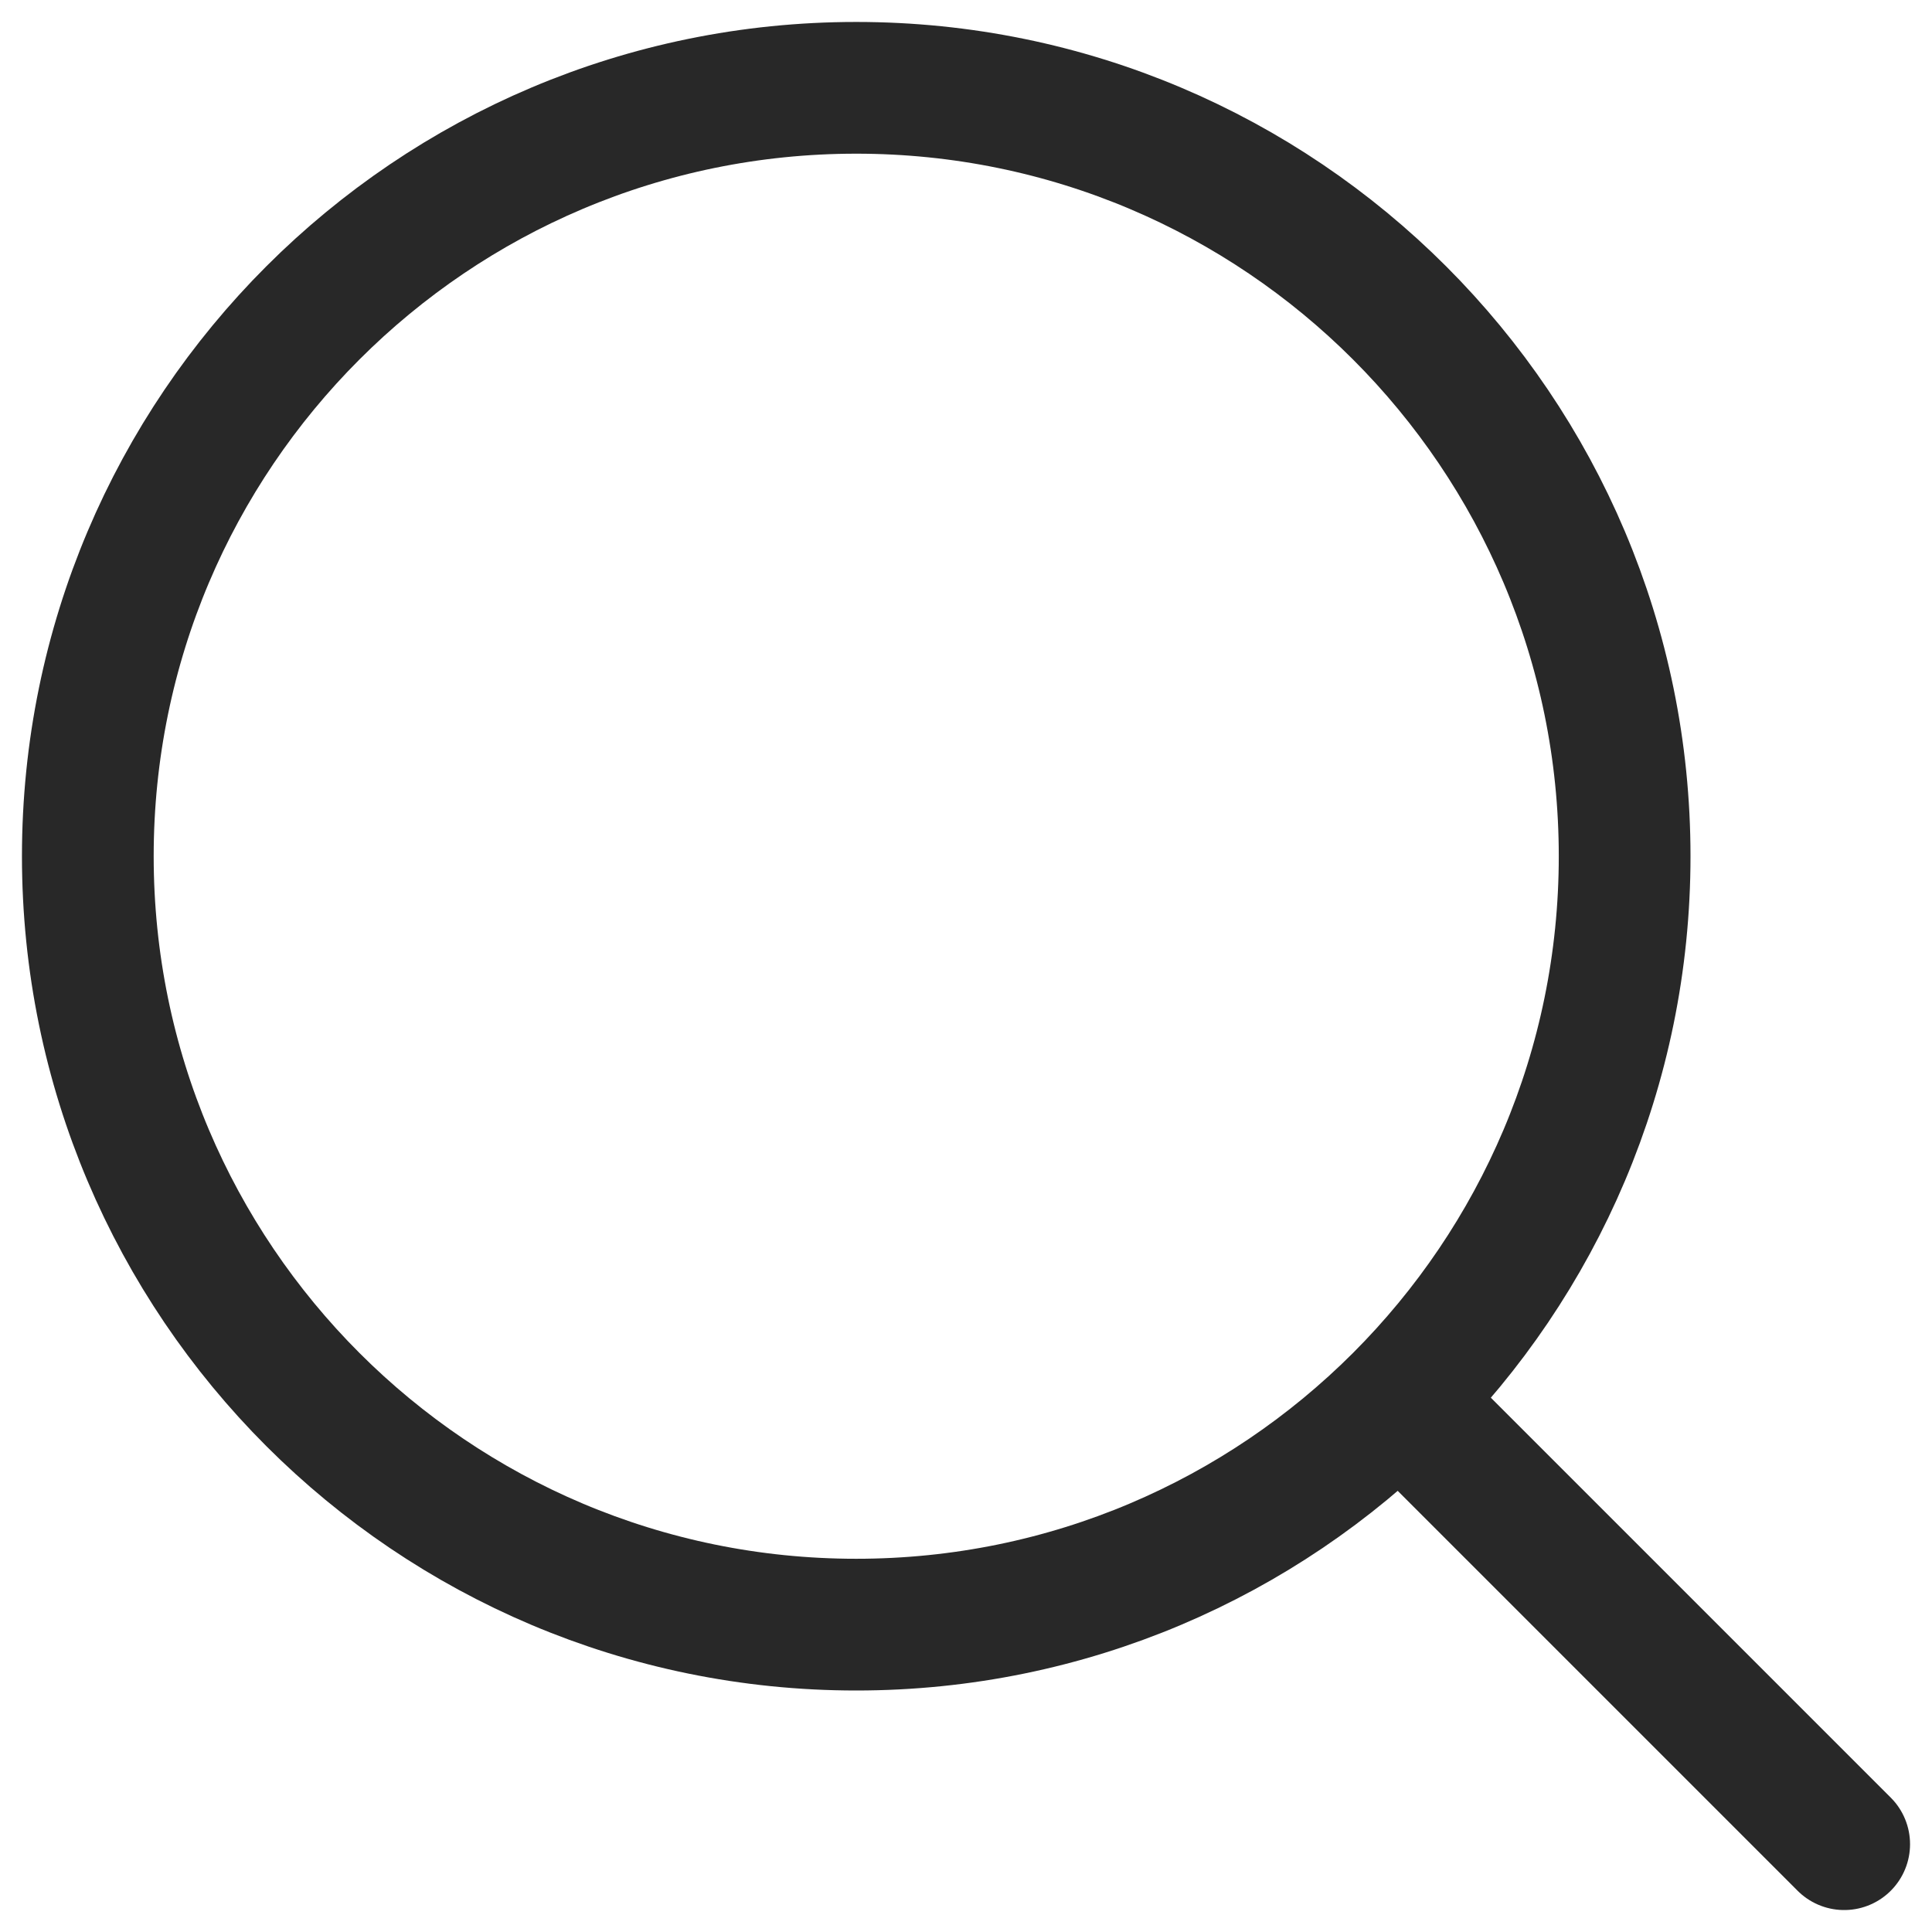
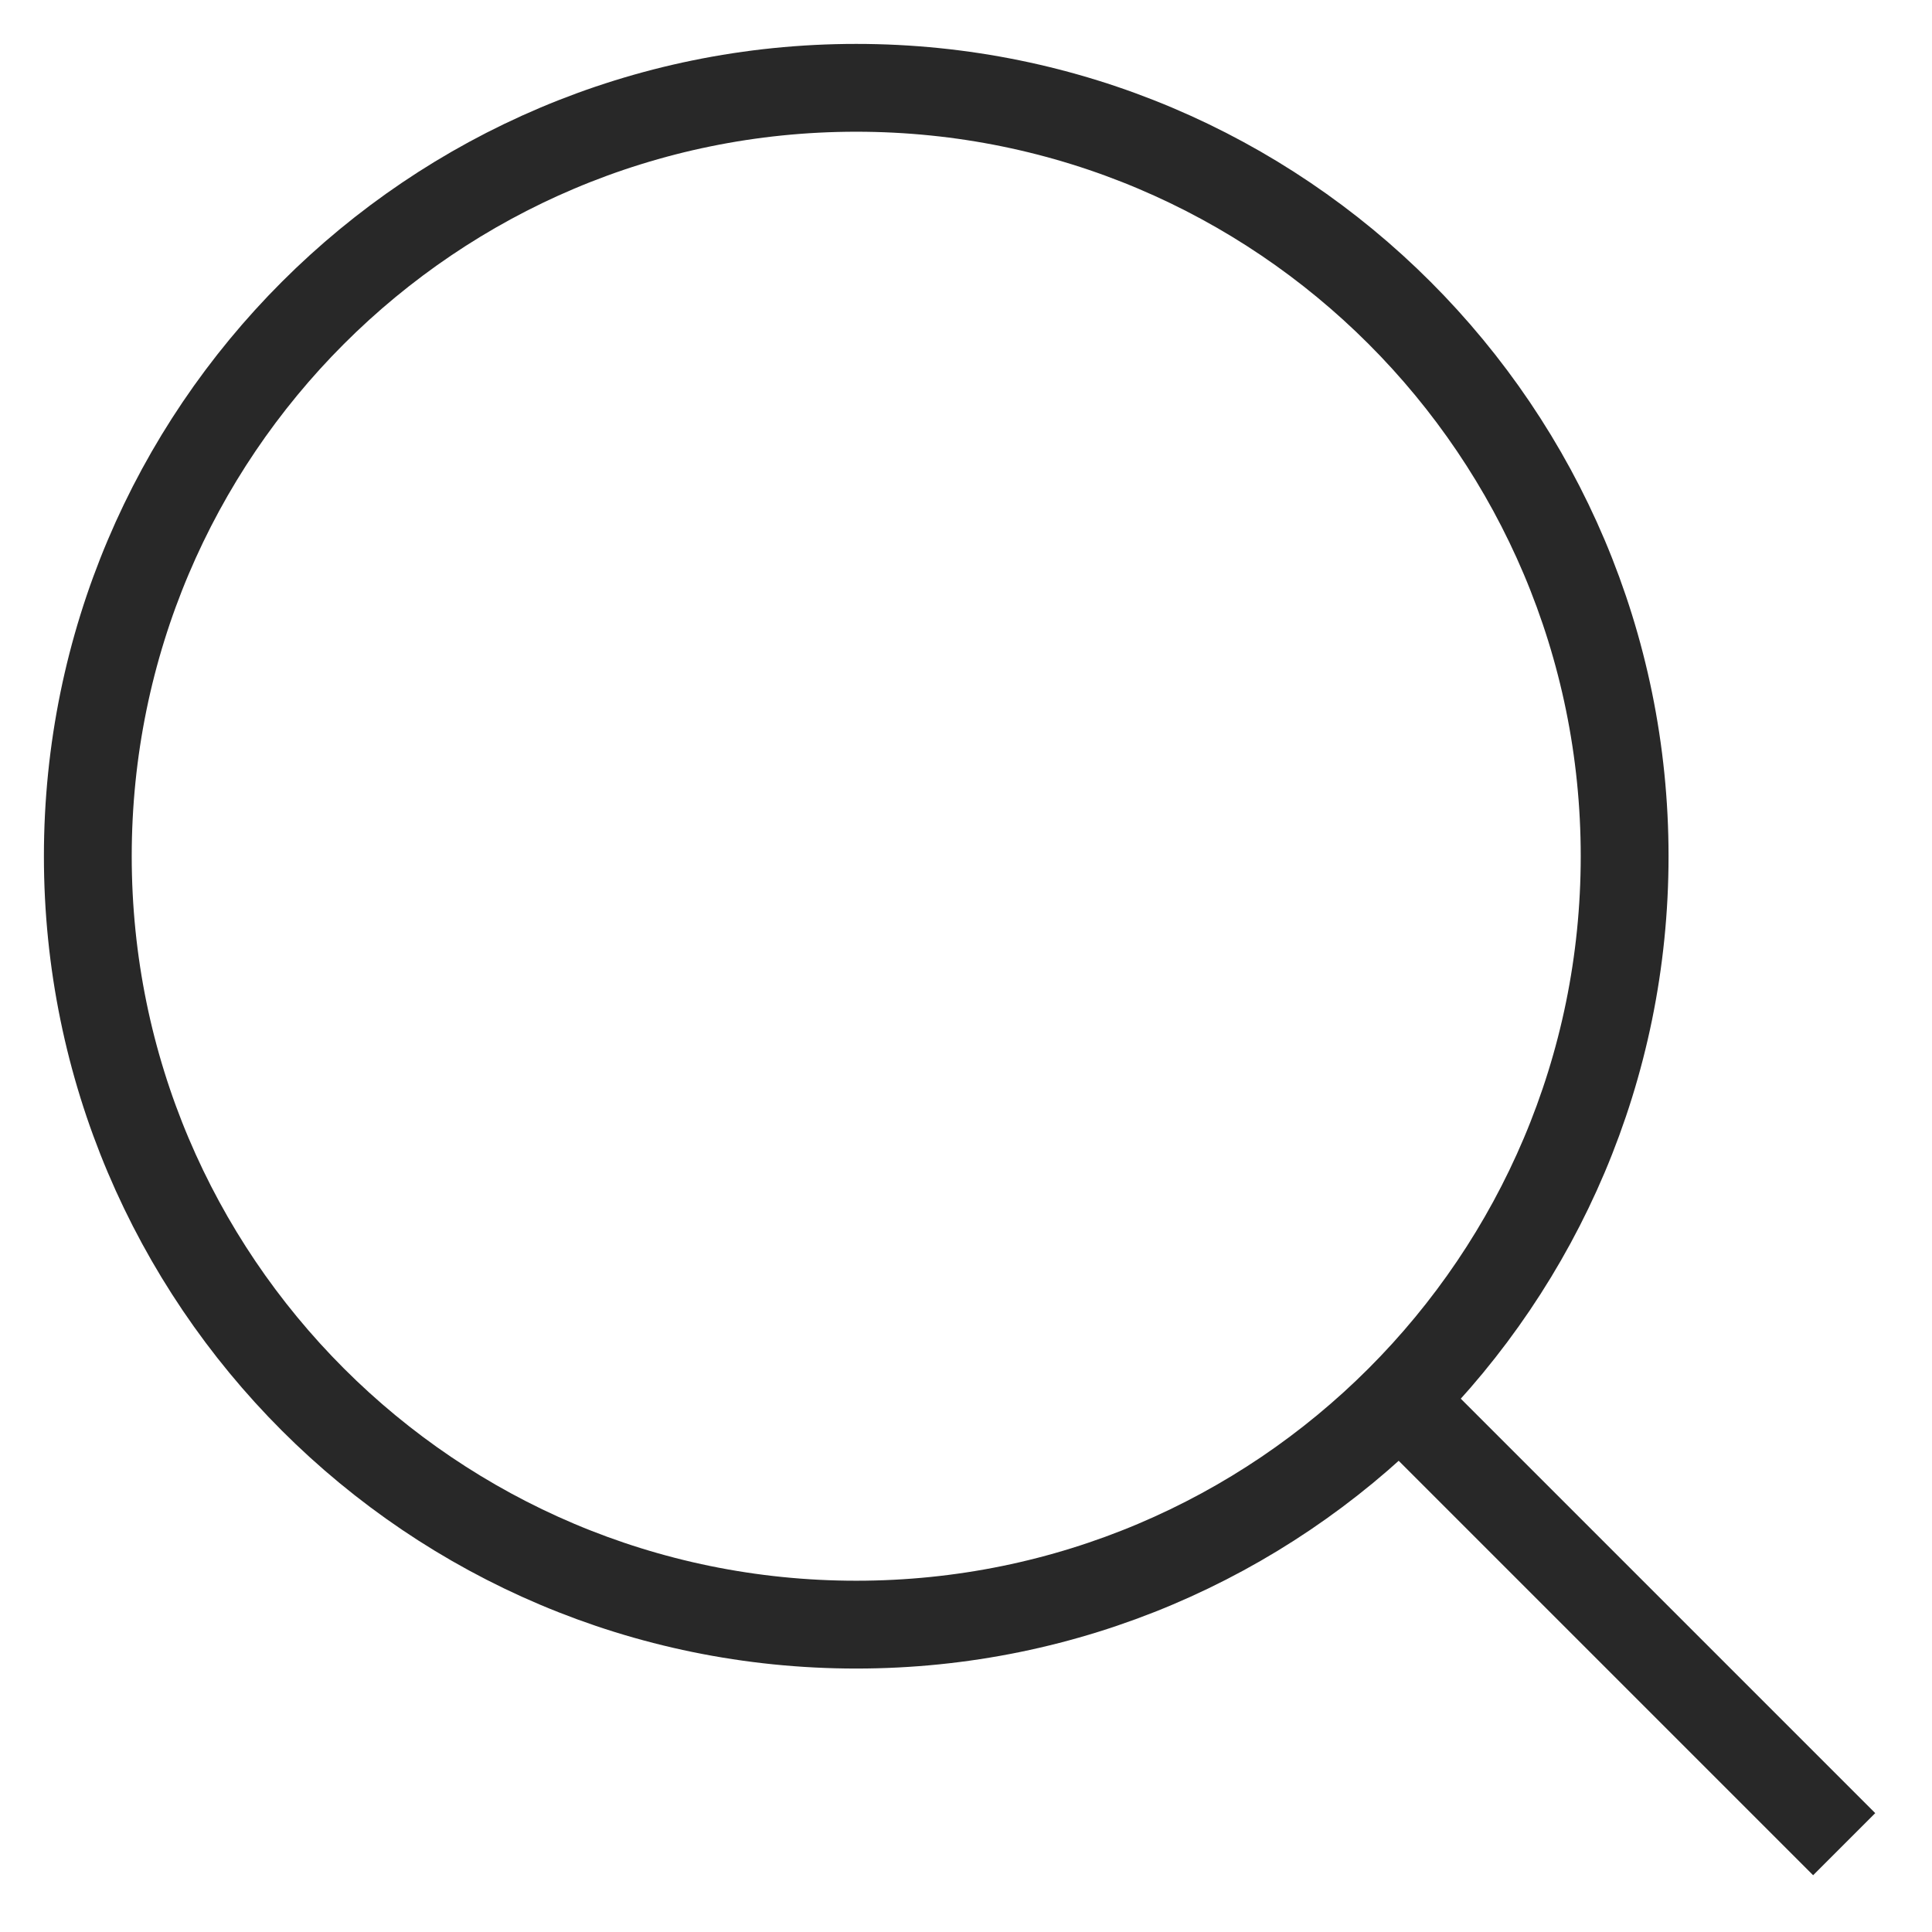
<svg xmlns="http://www.w3.org/2000/svg" width="22" height="22" viewBox="0 0 22 22" fill="none">
-   <path d="M16 16L21 21L16 16ZM18.5 9.75C18.5 14.582 14.582 18.5 9.75 18.5C4.918 18.5 1 14.582 1 9.75C1 4.918 4.918 1 9.75 1C14.582 1 18.5 4.918 18.5 9.75Z" stroke="#282828" stroke-width="1.5" stroke-linecap="round" stroke-linejoin="round" />
+   <path d="M16 16L21 21L16 16ZM18.5 9.75C18.5 14.582 14.582 18.5 9.75 18.5C4.918 18.5 1 14.582 1 9.75C1 4.918 4.918 1 9.75 1C14.582 1 18.5 4.918 18.5 9.75Z" stroke="#282828" strokeWidth="1.5" strokeLinecap="round" strokeLinejoin="round" />
</svg>
